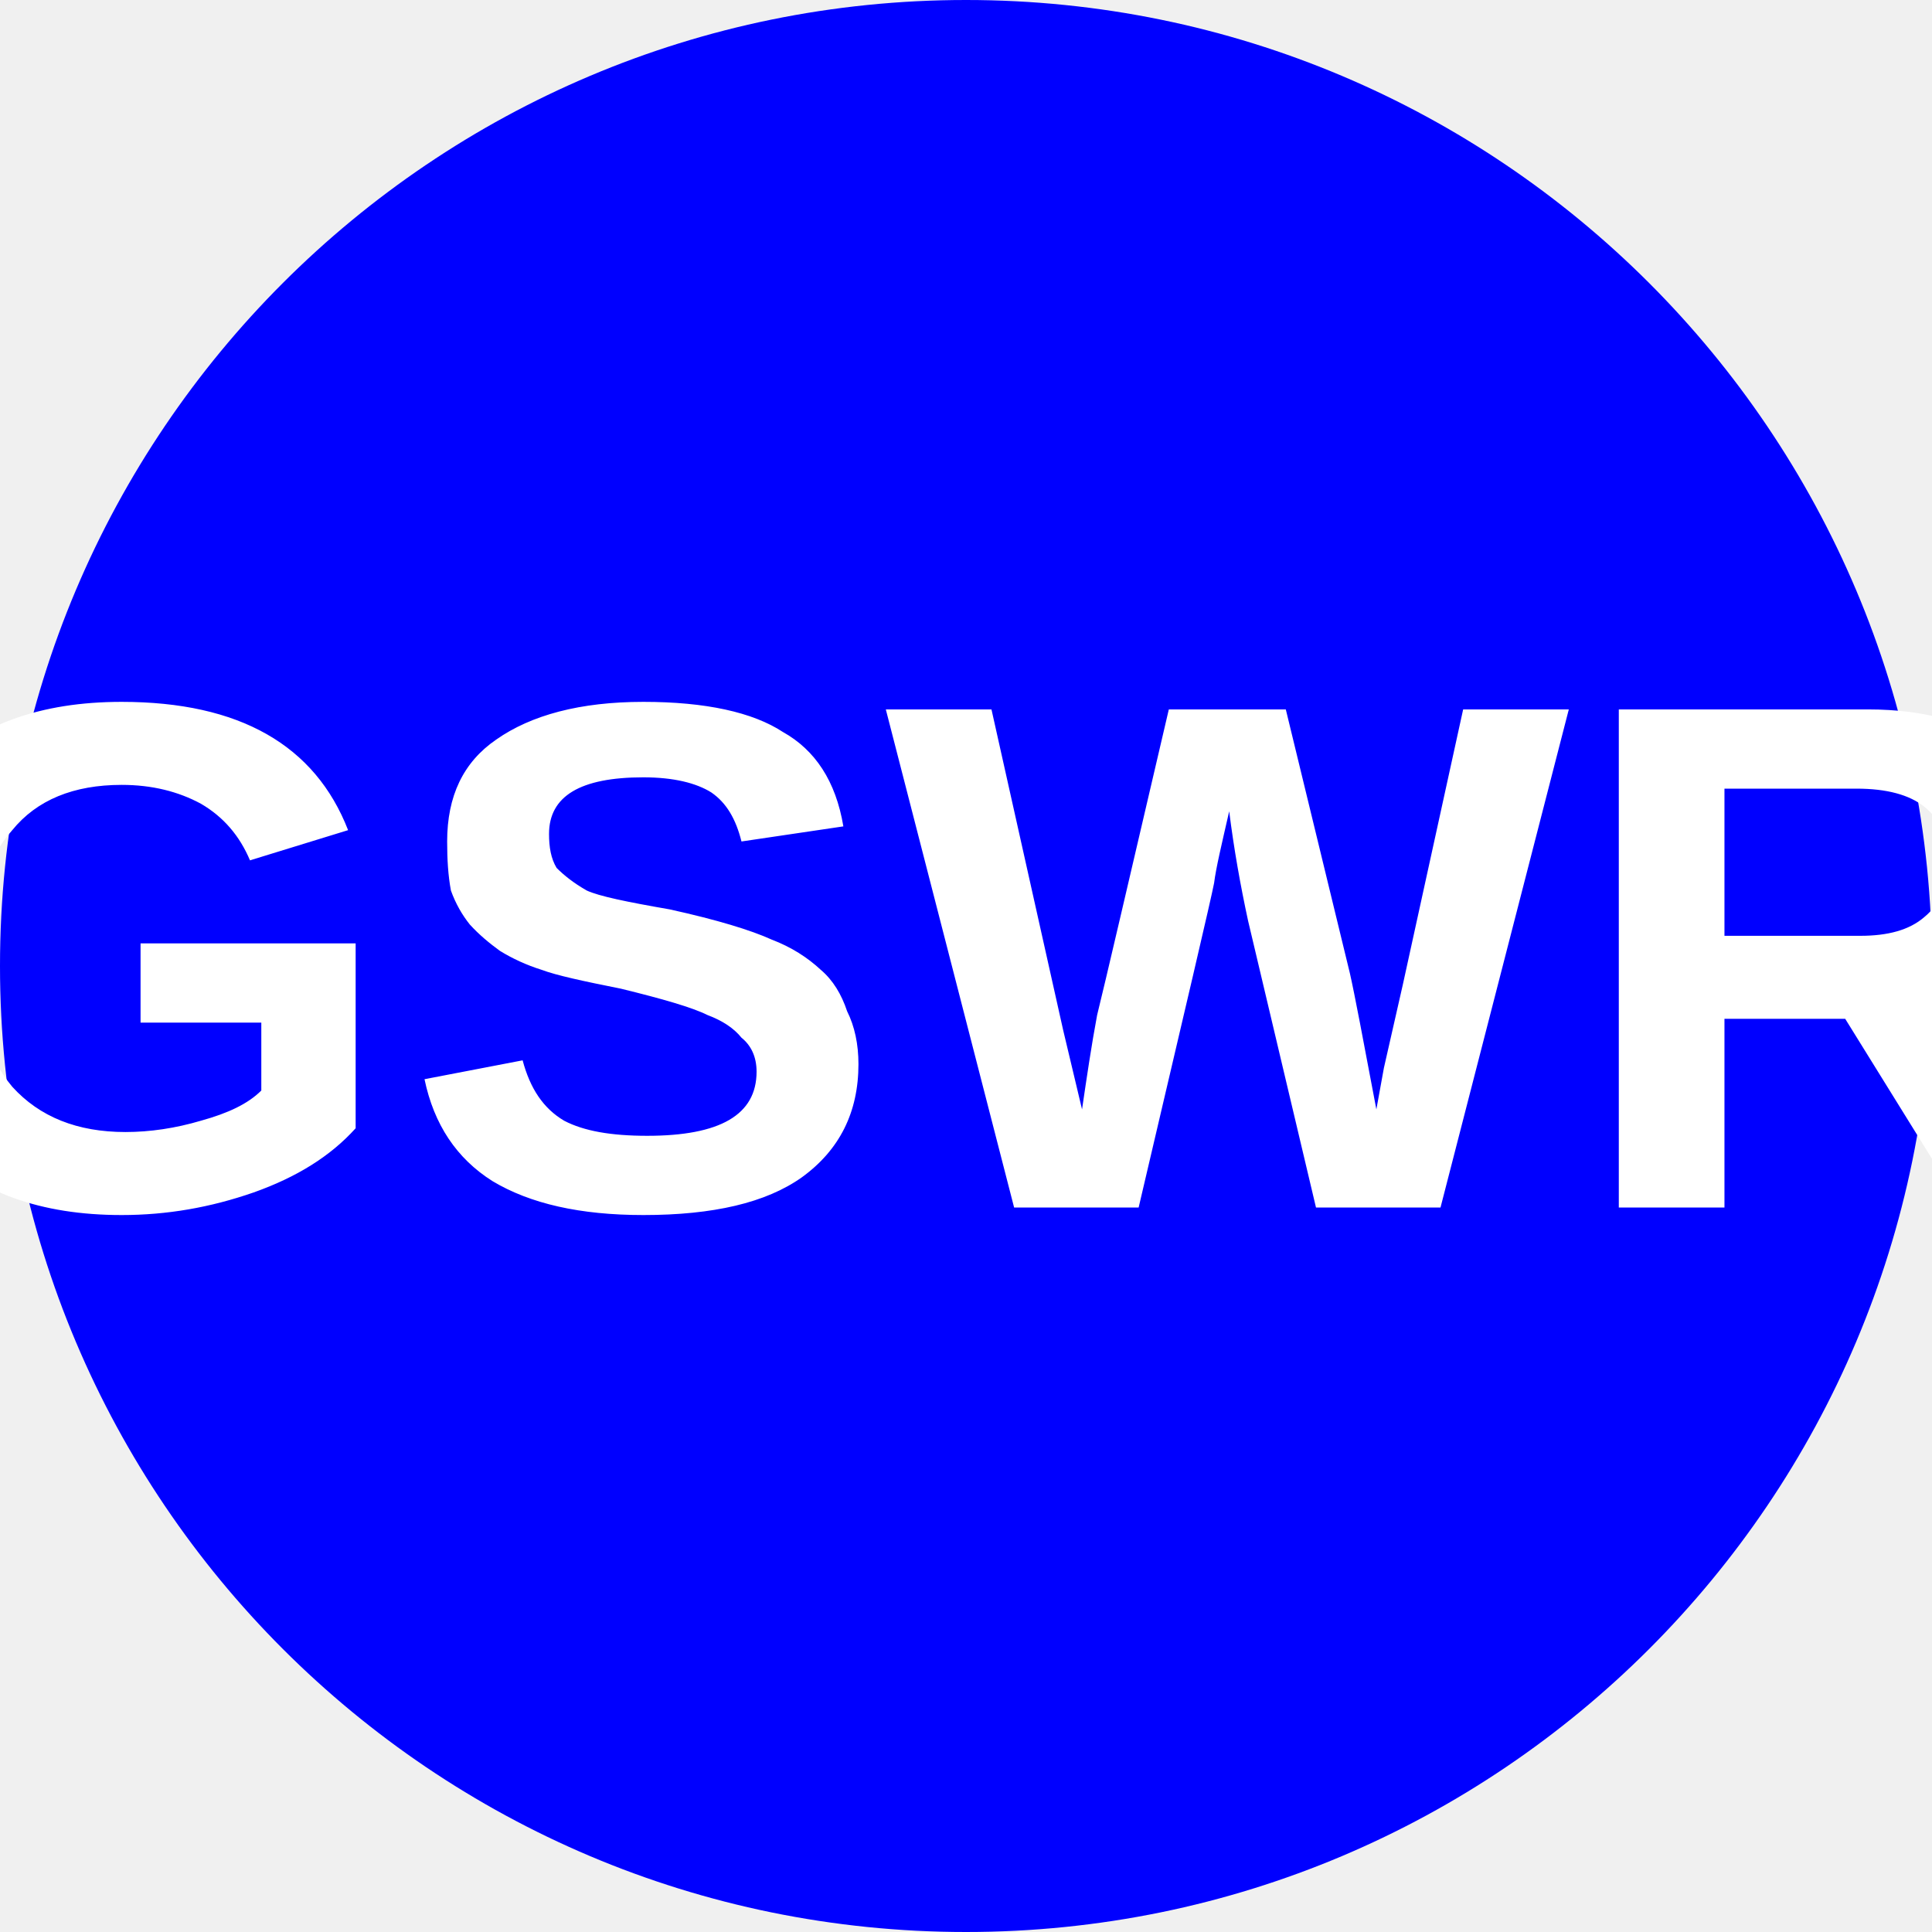
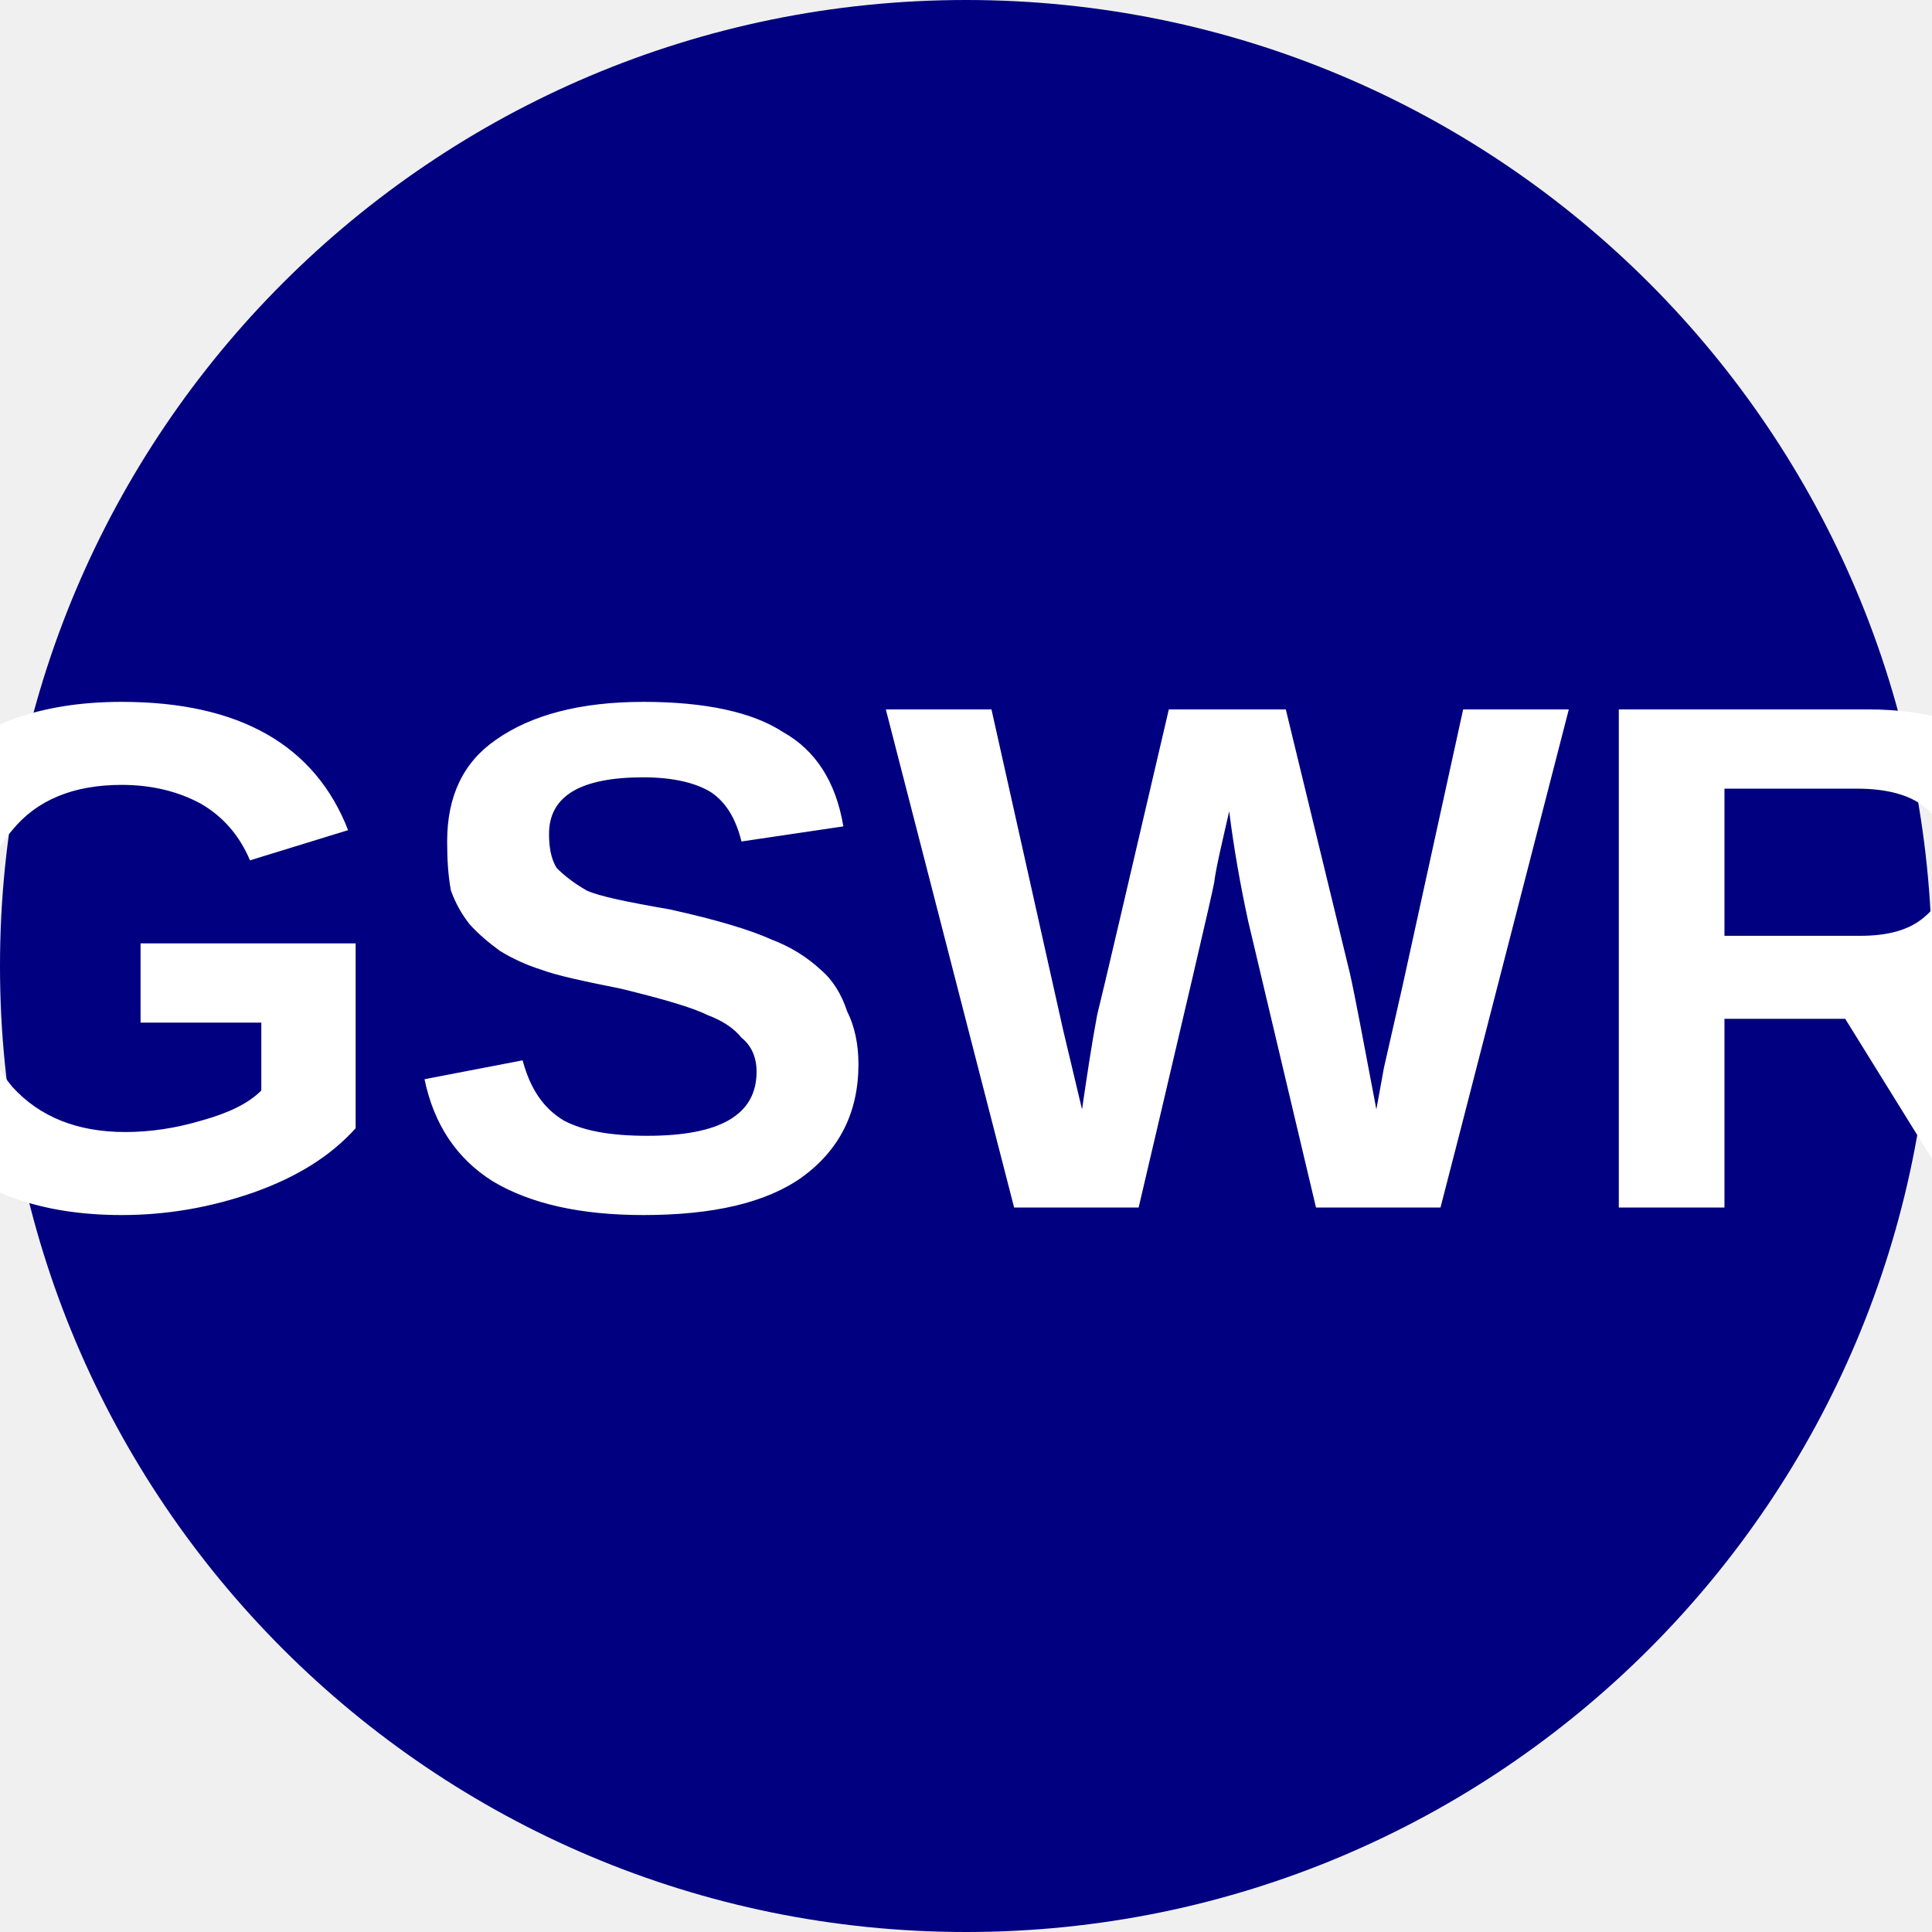
<svg xmlns="http://www.w3.org/2000/svg" viewBox="0 0 8 8">
-   <circle cx="4" cy="4" r="4" fill="blue" />
+   <circle cx="4" cy="4" r="4" fill="#000080" />
  <text x="4" y="5" text-anchor="middle" font-weight="700" font-size="3" textLength="7.2" lengthAdjust="spacingAndGlyphs" font-family="Arial" fill="#fff">GSWR</text>
</svg>
